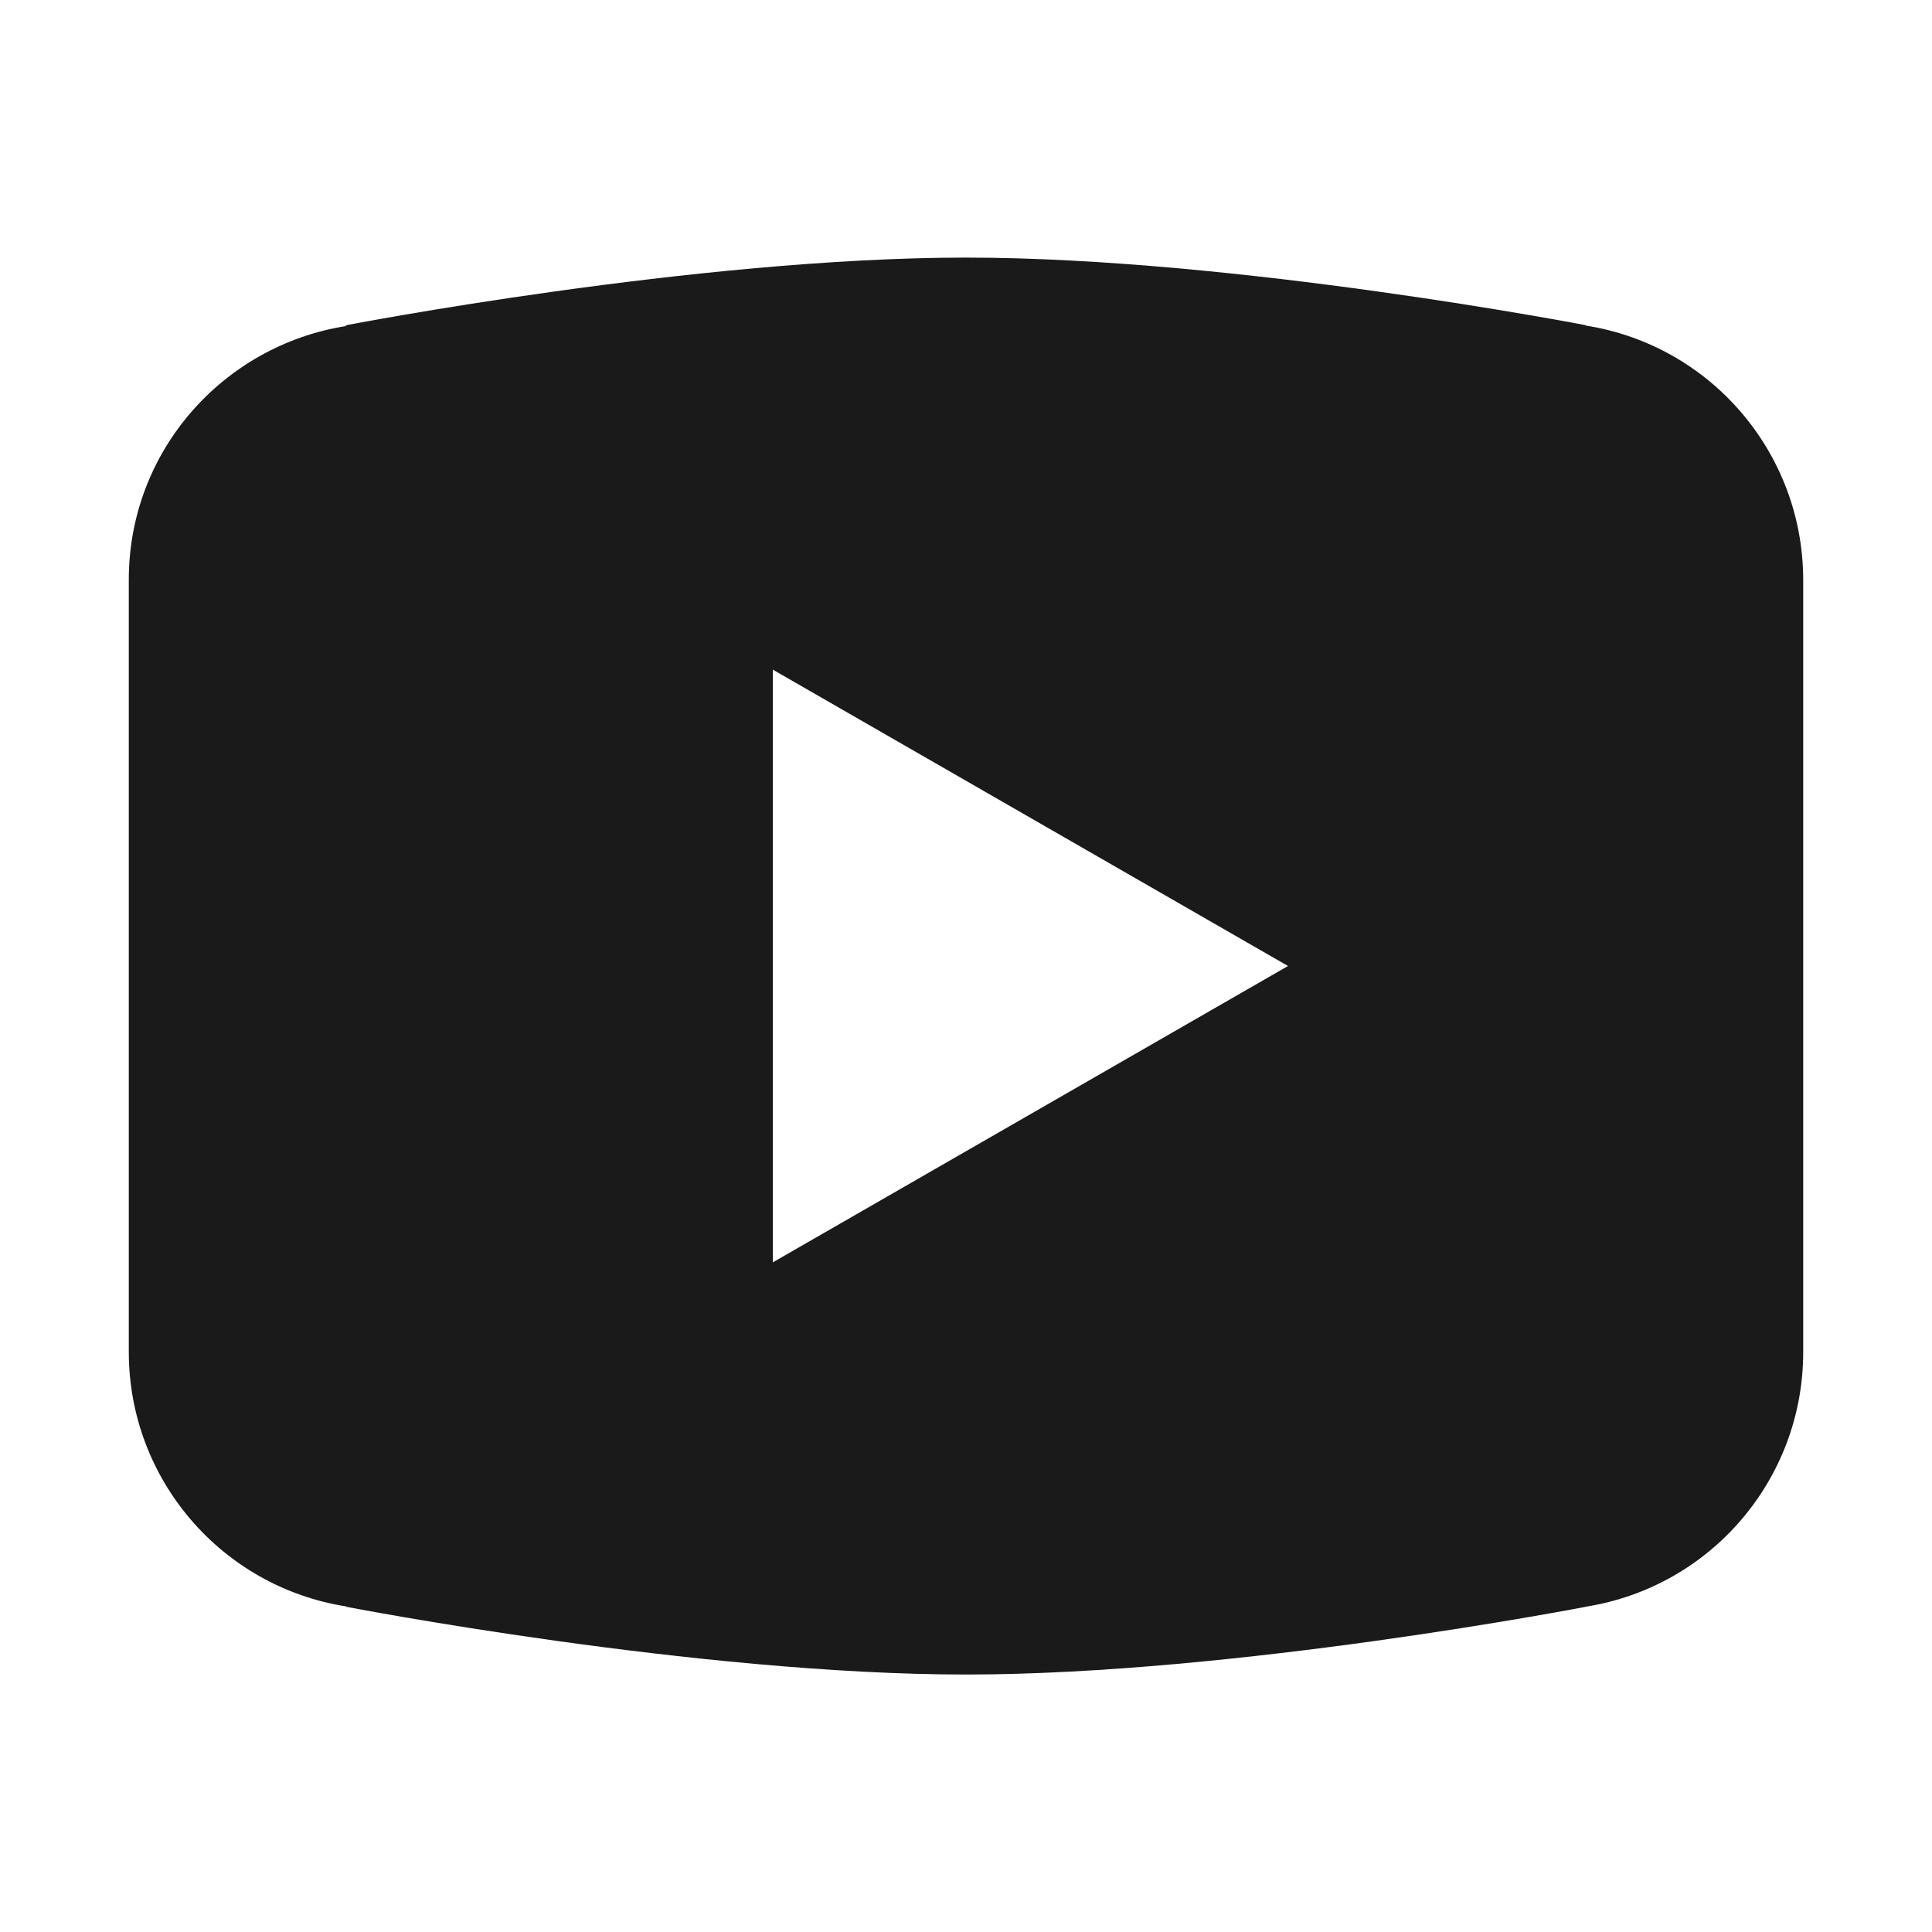
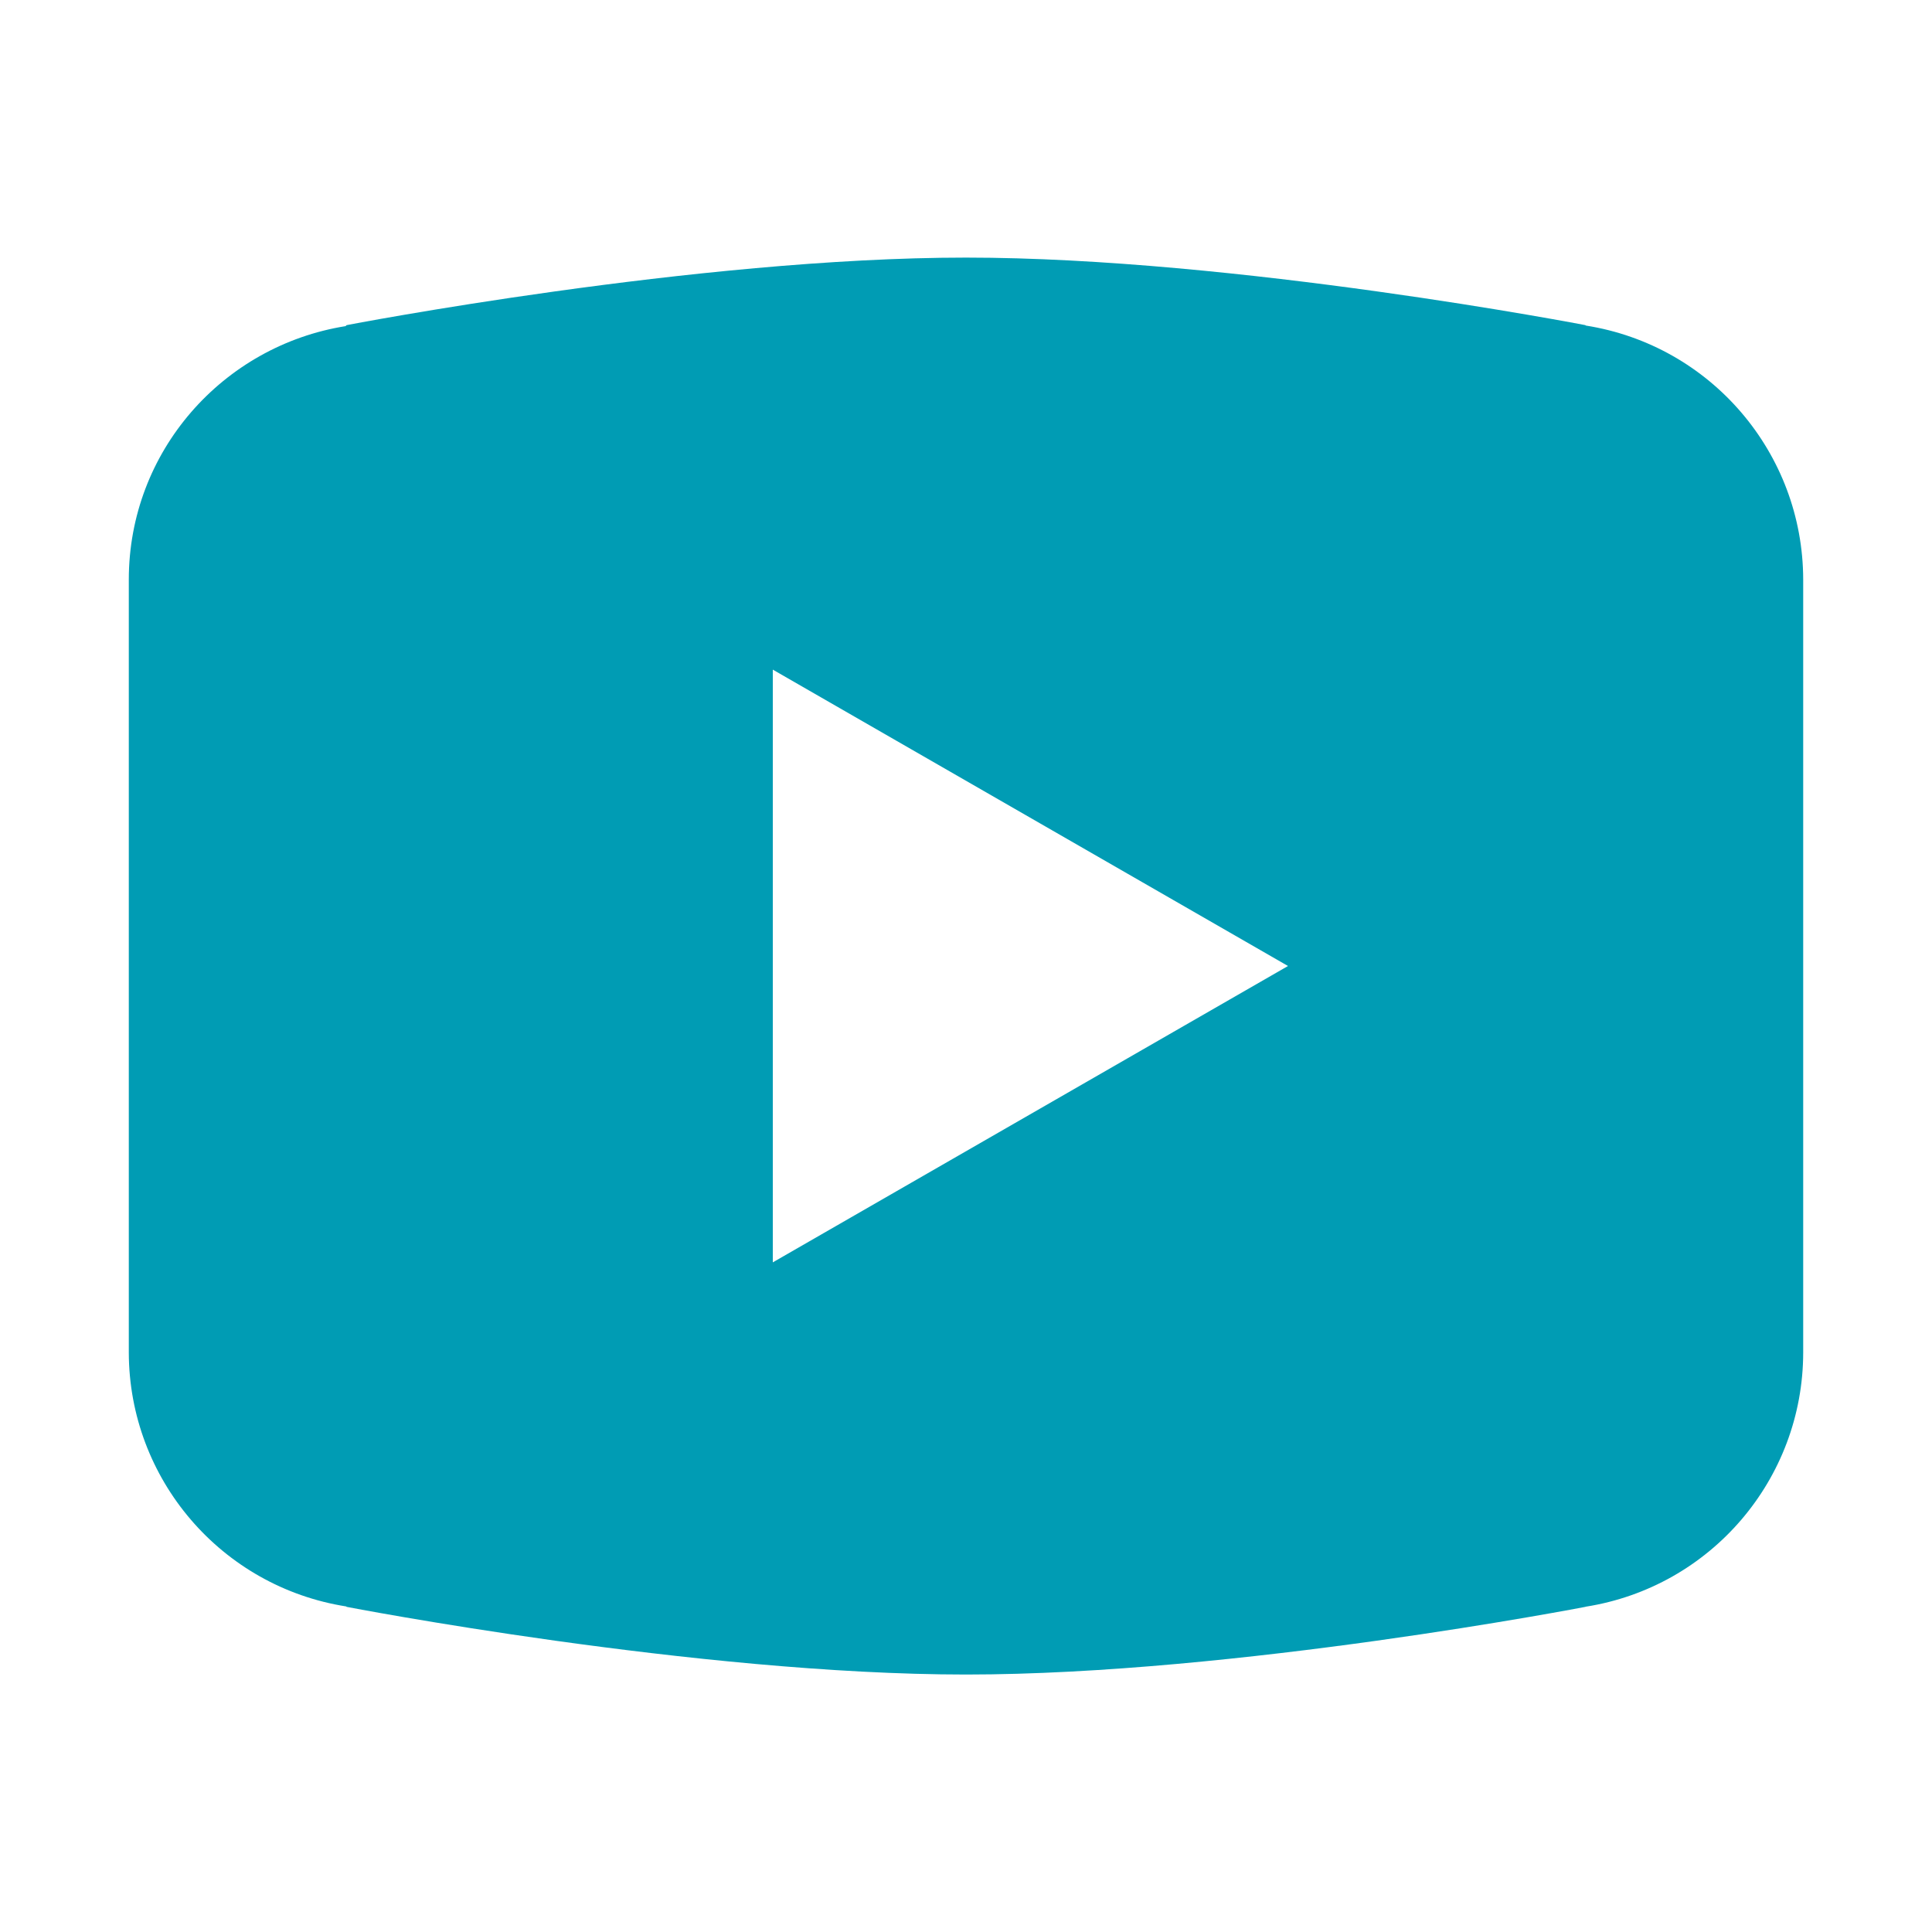
- <svg xmlns="http://www.w3.org/2000/svg" fill="#1A1A1A" viewBox="0 0 30 30" width="25px" height="25px">
+ <svg xmlns="http://www.w3.org/2000/svg" fill="#009cb4" viewBox="0 0 30 30" width="25px" height="25px">
  <path d="M 15 4 C 10.814 4 5.381 5.049 5.381 5.049 L 5.367 5.064 C 3.461 5.369 2 7.008 2 9 L 2 15 L 2 15.002 L 2 21 L 2 21.002 A 4 4 0 0 0 5.377 24.945 L 5.381 24.951 C 5.381 24.951 10.814 26.002 15 26.002 C 19.186 26.002 24.619 24.951 24.619 24.951 L 24.621 24.949 A 4 4 0 0 0 28 21.002 L 28 21 L 28 15.002 L 28 15 L 28 9 A 4 4 0 0 0 24.623 5.055 L 24.619 5.049 C 24.619 5.049 19.186 4 15 4 z M 12 10.398 L 20 15 L 12 19.602 L 12 10.398 z" />
</svg>
